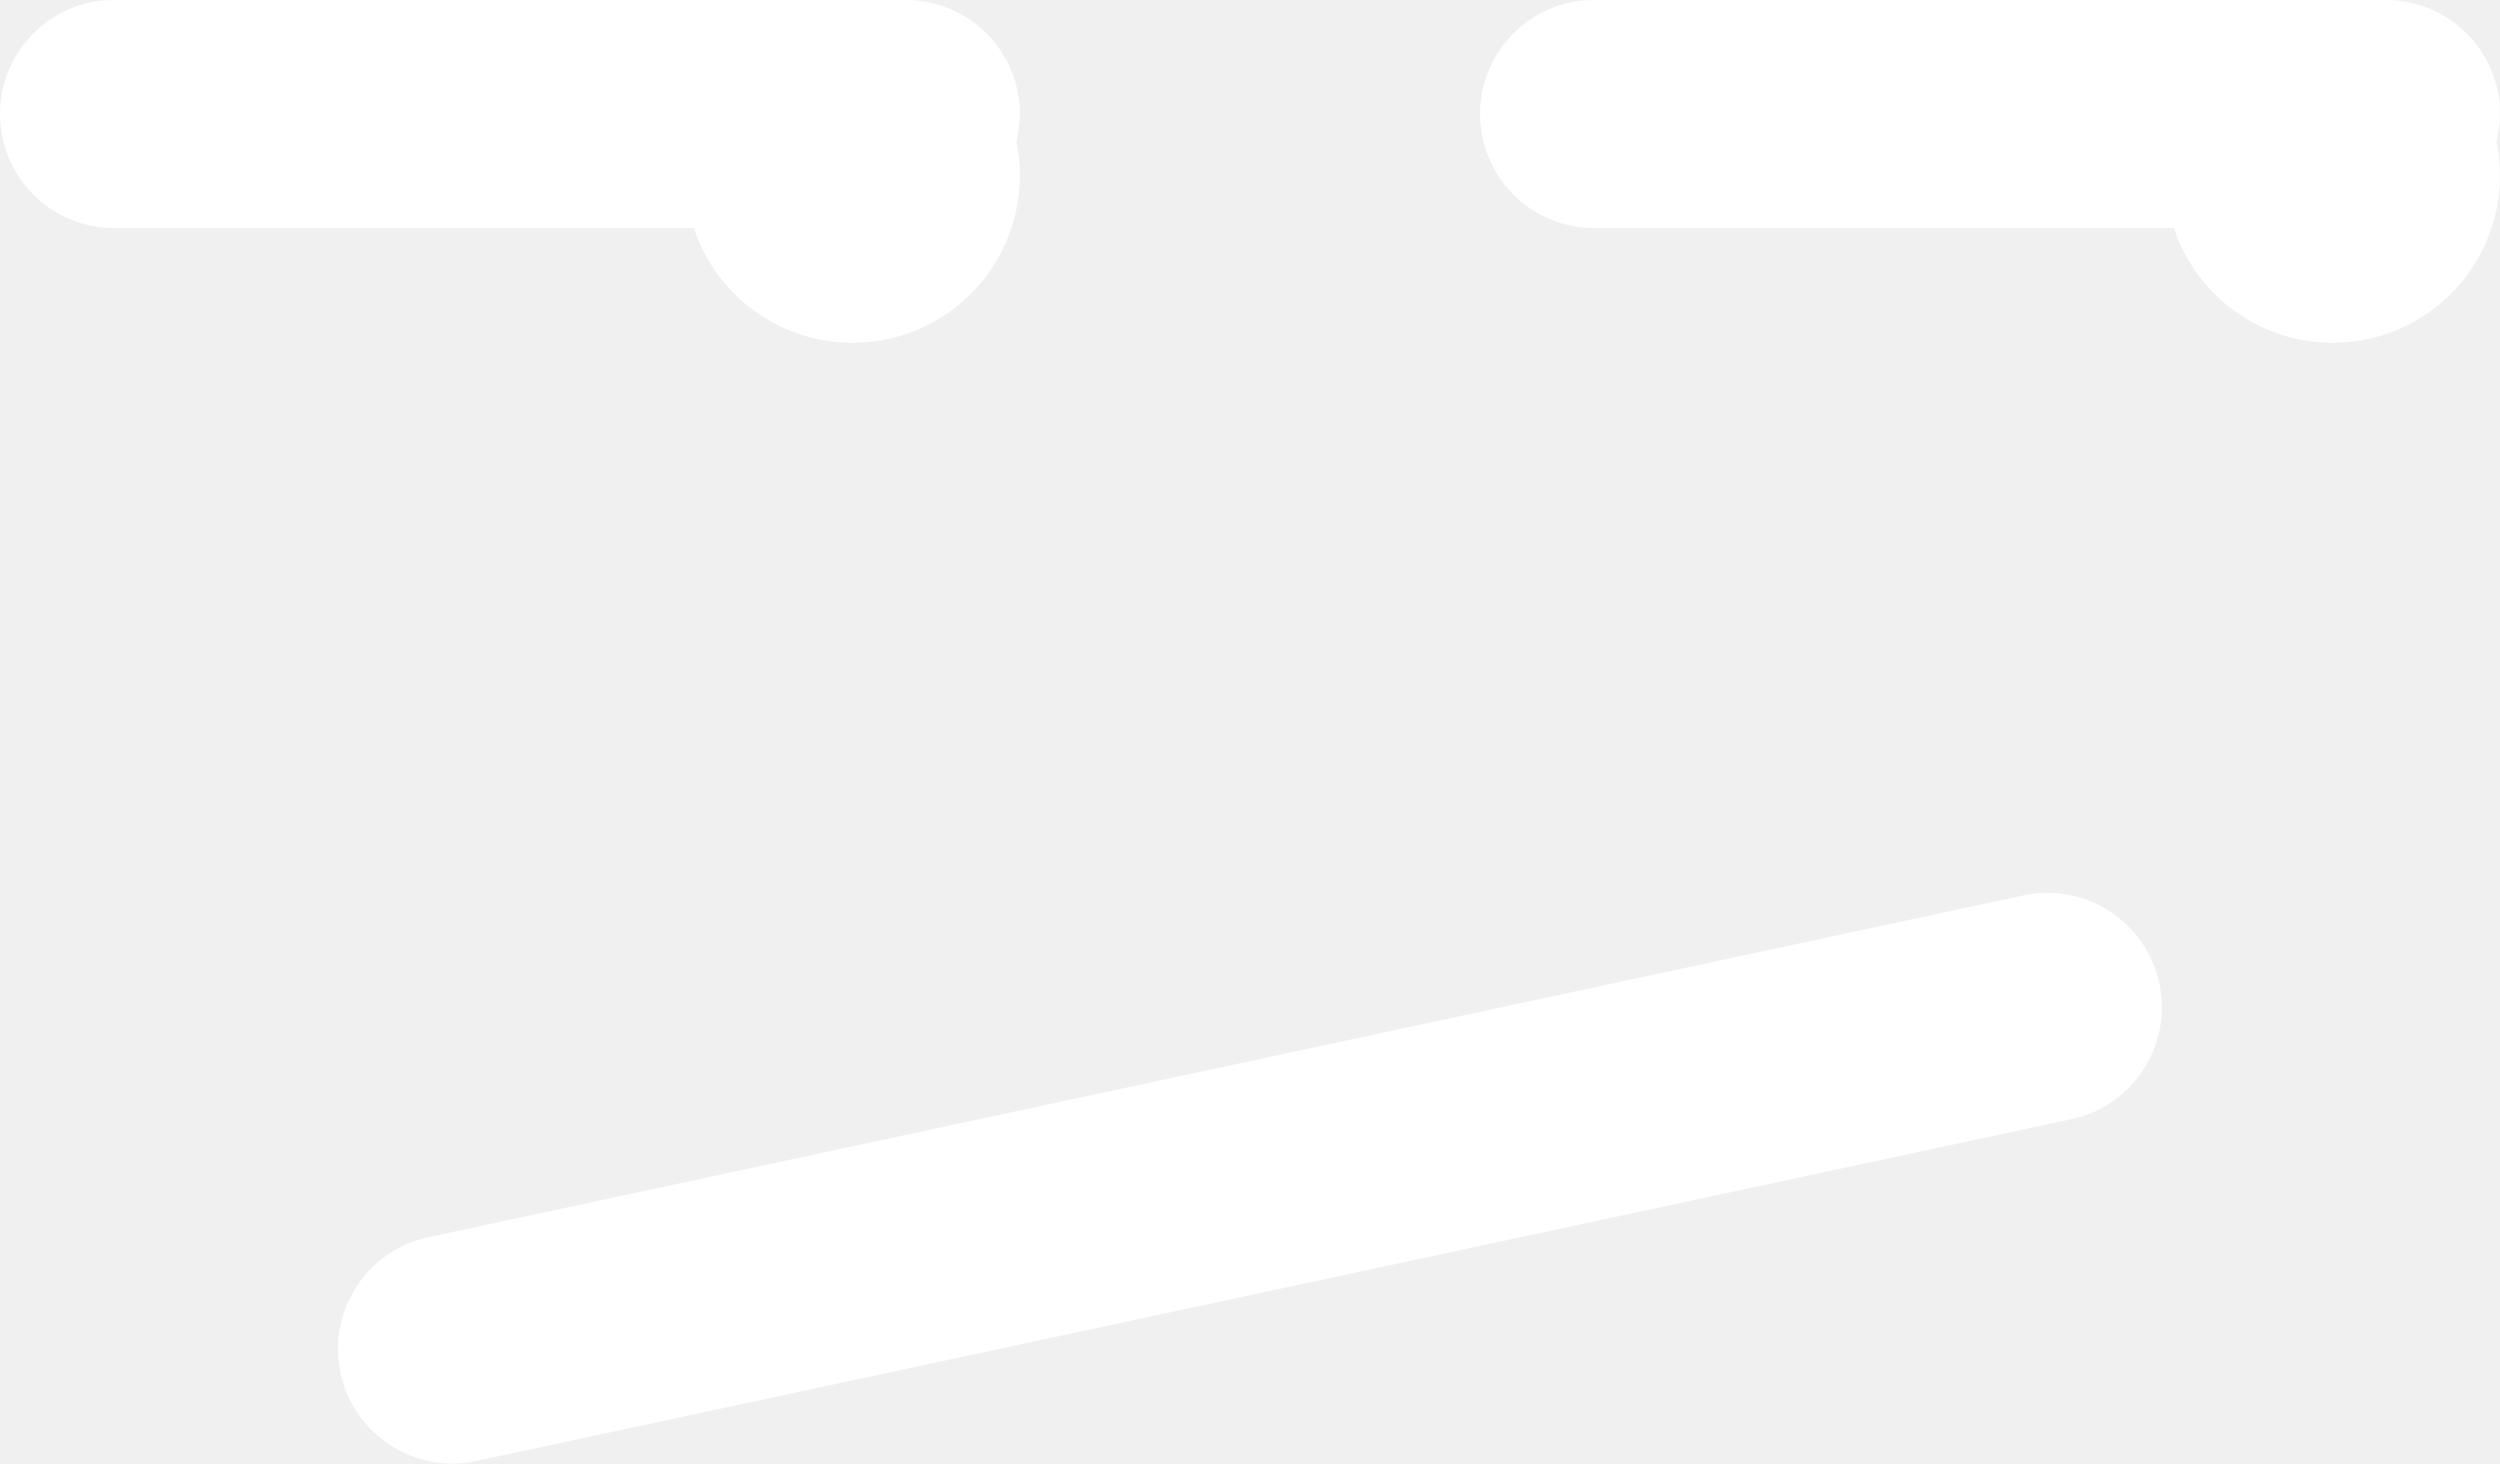
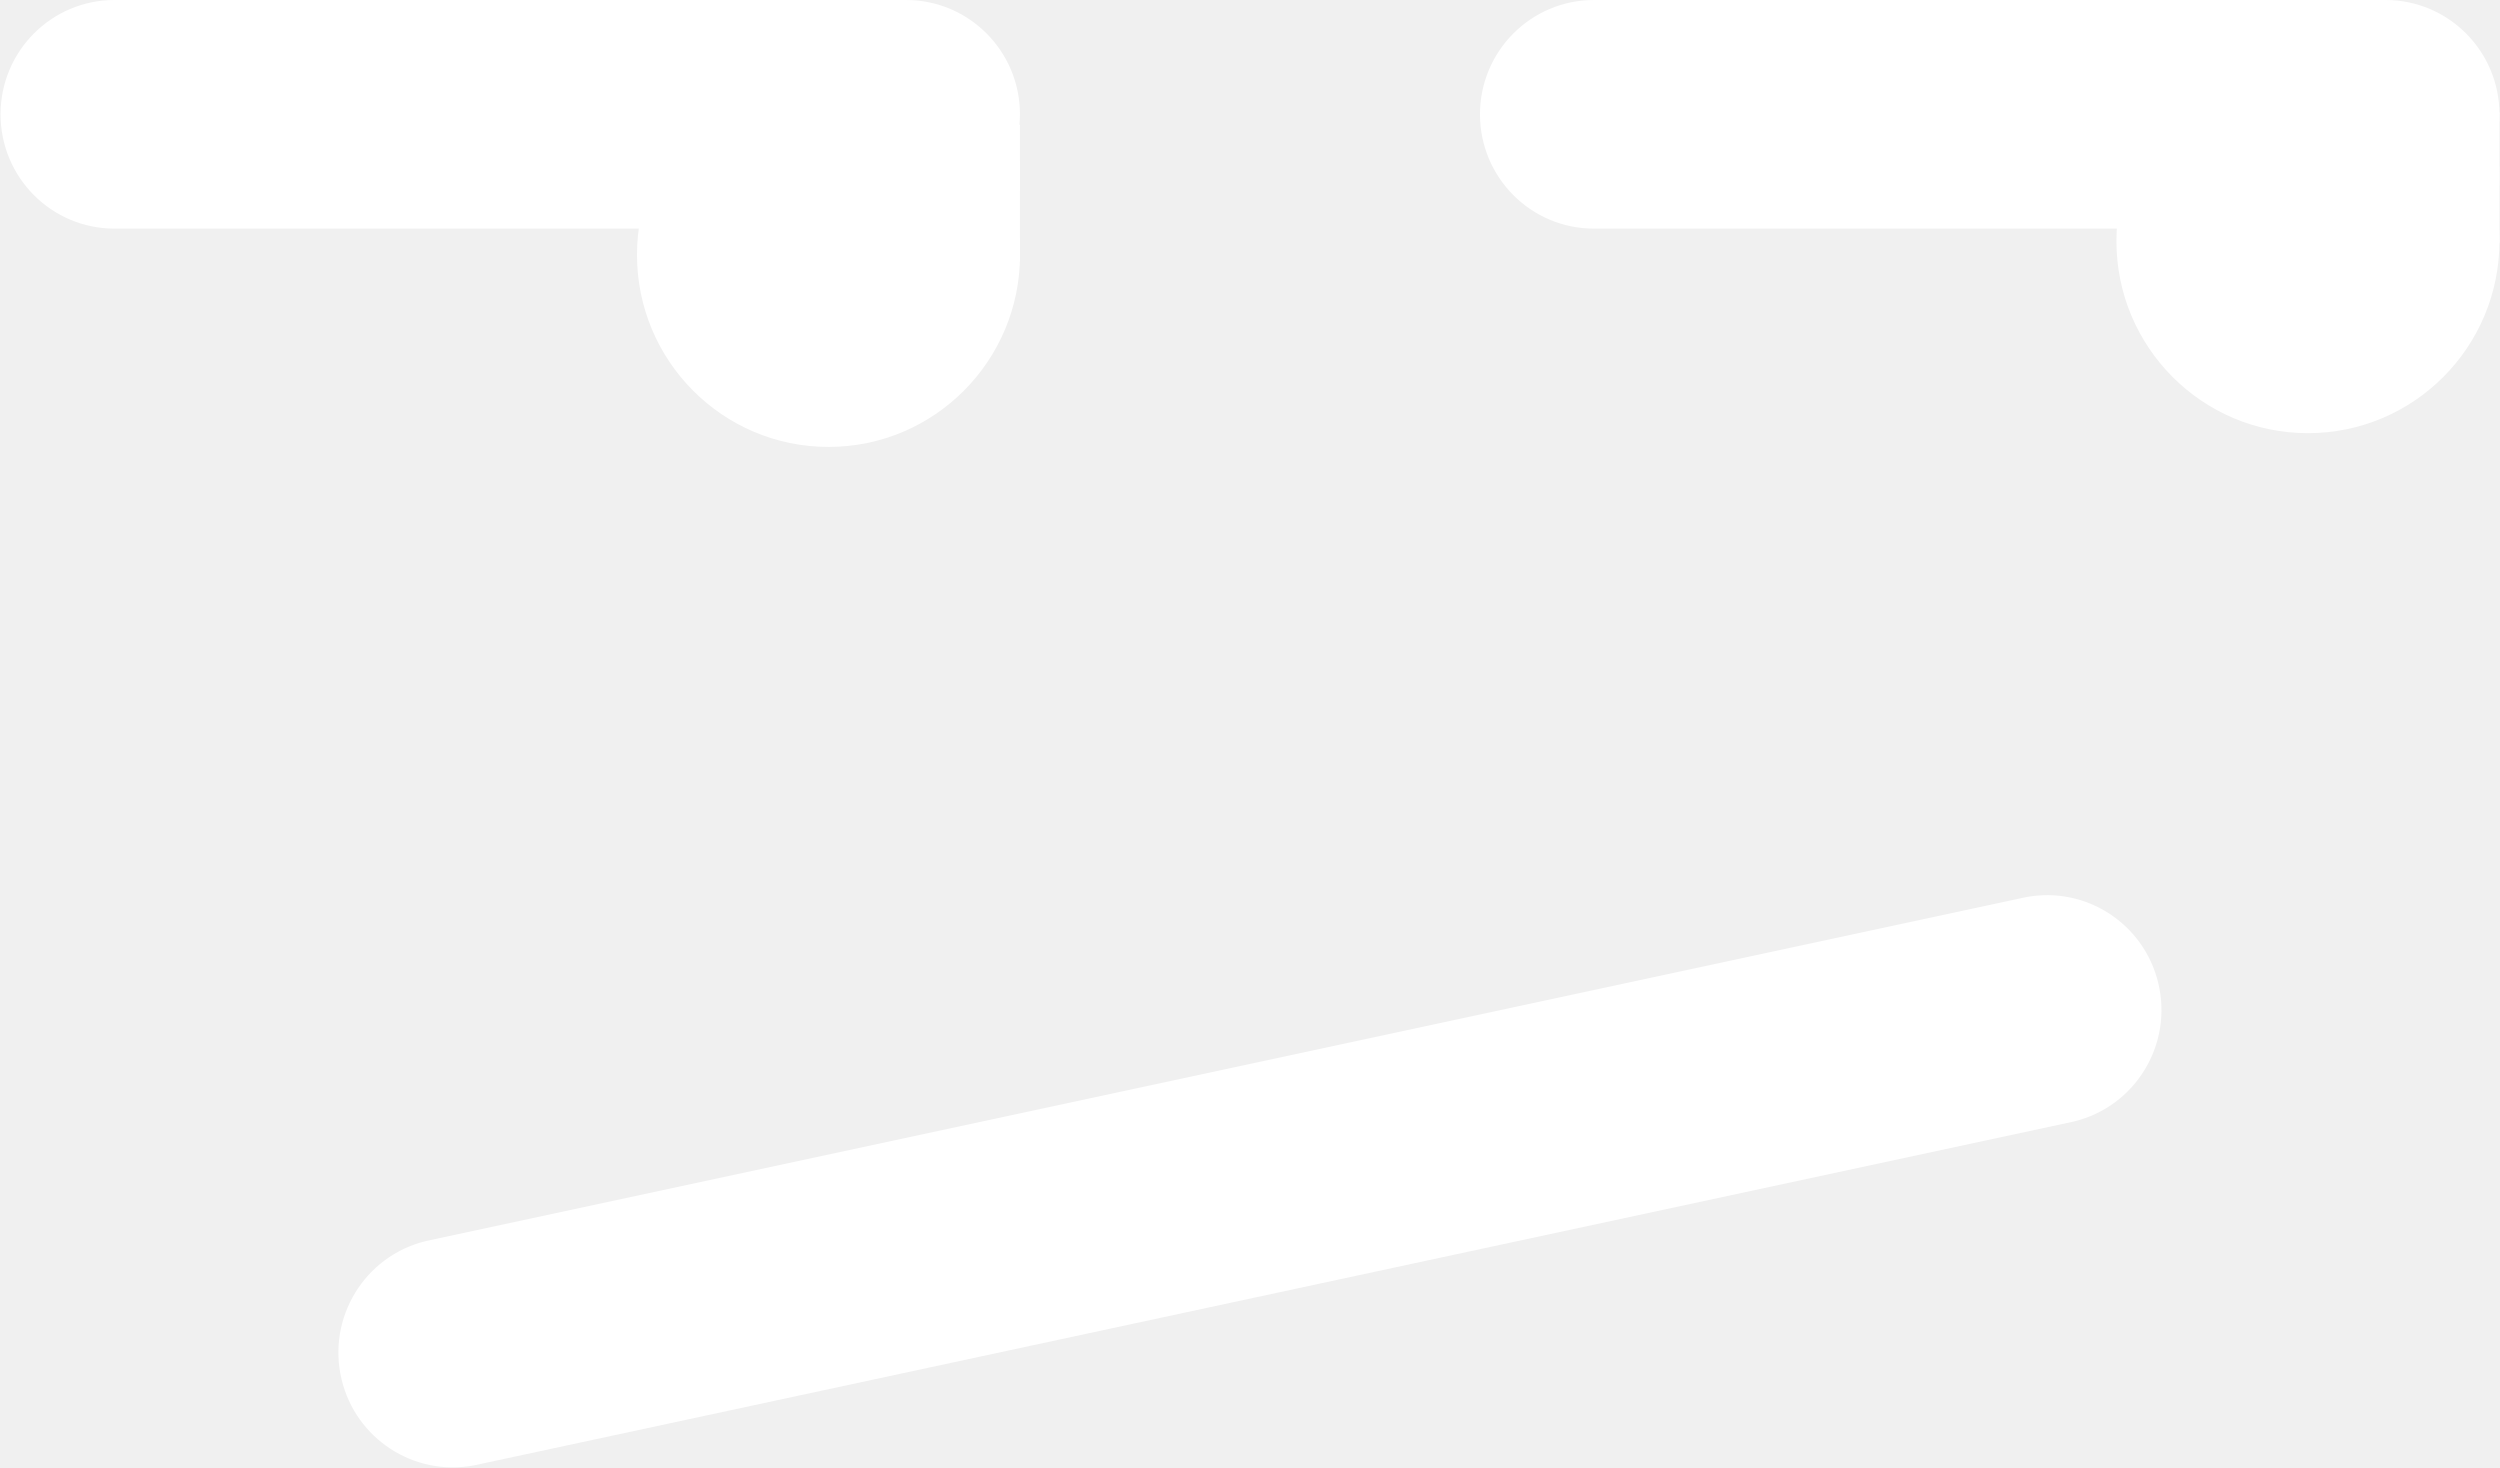
- <svg xmlns="http://www.w3.org/2000/svg" id="_レイヤー_2" data-name="レイヤー 2" viewBox="0 0 364.44 213.35">
-   <defs>
-     <style>
-       .cls-1 {
-         fill: #fff;
-       }
-     </style>
-   </defs>
-   <g id="_しつこい" data-name="しつこい" fill="#fff">
-     <path id="_左目" data-name="左目" class="cls-1" d="M148.67,16.62c0-9.18-7.44-16.62-16.62-16.62H16.62C7.44,0,0,7.44,0,16.62h0c0,9.18,7.44,16.62,16.62,16.62h84.52c3.21,9.71,12.36,16.73,23.15,16.73,13.47,0,24.38-10.92,24.38-24.38,0-1.7-.17-3.36-.51-4.96.32-1.28.51-2.62.51-4h0Z" />
-     <path id="_右目" data-name="右目" class="cls-1" d="M364.44,16.62c0-9.18-7.44-16.62-16.62-16.62h-115.44c-9.18,0-16.62,7.44-16.62,16.62h0c0,9.18,7.44,16.62,16.62,16.62h84.52c3.21,9.71,12.36,16.73,23.15,16.73,13.47,0,24.38-10.92,24.38-24.38,0-1.7-.17-3.36-.51-4.96.32-1.28.51-2.62.51-4h0Z" />
-     <path class="cls-1" d="M69.04,213.06l233.33-50c8.96-2.16,14.47-11.17,12.31-20.13-2.08-8.64-10.56-14.13-19.3-12.49l-233.33,50c-8.96,2.16-14.47,11.17-12.31,20.13,2.08,8.64,10.56,14.13,19.3,12.49Z" />
+ <svg xmlns="http://www.w3.org/2000/svg" width="276" height="162" xml:space="preserve" overflow="hidden">
+   <g transform="translate(-495 -327)">
+     <path d="M112.543 12.581C112.543 5.632 106.911 0 99.962 0L12.581 0C5.632 0 0 5.632 0 12.581L0 12.581C0 19.53 5.632 25.163 12.581 25.163L76.563 25.163C78.993 32.513 85.919 37.827 94.087 37.827 104.284 37.827 112.543 29.561 112.543 19.372 112.543 18.085 112.414 16.828 112.157 15.617 112.399 14.648 112.543 13.633 112.543 12.589L112.543 12.589Z" fill="#FFFFFF" transform="matrix(1 0 0 1.00306 495.06 327)" />
+     <path d="M275.88 12.581C275.88 5.632 270.248 0 263.299 0L175.911 0C168.962 0 163.33 5.632 163.33 12.581L163.33 12.581C163.33 19.53 168.962 25.163 175.911 25.163L239.893 25.163C242.323 32.513 249.249 37.827 257.417 37.827 267.614 37.827 275.873 29.561 275.873 19.372 275.873 18.085 275.744 16.828 275.487 15.617 275.729 14.648 275.873 13.633 275.873 12.589L275.873 12.589Z" fill="#FFFFFF" transform="matrix(1 0 0 1.00306 495.06 327)" />
+     <path d="M52.263 161.286 228.893 123.436C235.676 121.801 239.847 114.98 238.212 108.198 236.638 101.657 230.218 97.501 223.602 98.743L46.972 136.593C40.189 138.228 36.018 145.048 37.653 151.831 39.228 158.372 45.647 162.527 52.263 161.286Z" fill="#FFFFFF" transform="matrix(1 0 0 1.00306 495.06 327)" />
+     <path d="M112.55 28.047C112.55 39.724 103.084 49.19 91.407 49.19 79.731 49.19 70.264 39.724 70.264 28.047 70.264 16.37 79.731 6.904 91.407 6.904 103.084 6.904 112.55 16.37 112.55 28.047Z" fill="#FFFFFF" transform="matrix(1 0 0 1.00306 495.06 327)" />
+     <path d="M275.88 26.533C275.88 38.21 266.414 47.676 254.737 47.676 243.06 47.676 233.594 38.21 233.594 26.533 233.594 14.856 243.06 5.39 254.737 5.39 266.414 5.39 275.88 14.856 275.88 26.533Z" fill="#FFFFFF" transform="matrix(1 0 0 1.00306 495.06 327)" />
+     <path d="M95.132 13.724 112.543 13.724 112.543 28.811 95.132 28.811Z" fill="#FFFFFF" transform="matrix(1 0 0 1.00306 495.06 327)" />
+     <path d="M258.469 12.347 275.88 12.347 275.88 26.767 258.469 26.767Z" fill="#FFFFFF" transform="matrix(1 0 0 1.00306 495.06 327)" />
  </g>
</svg>
